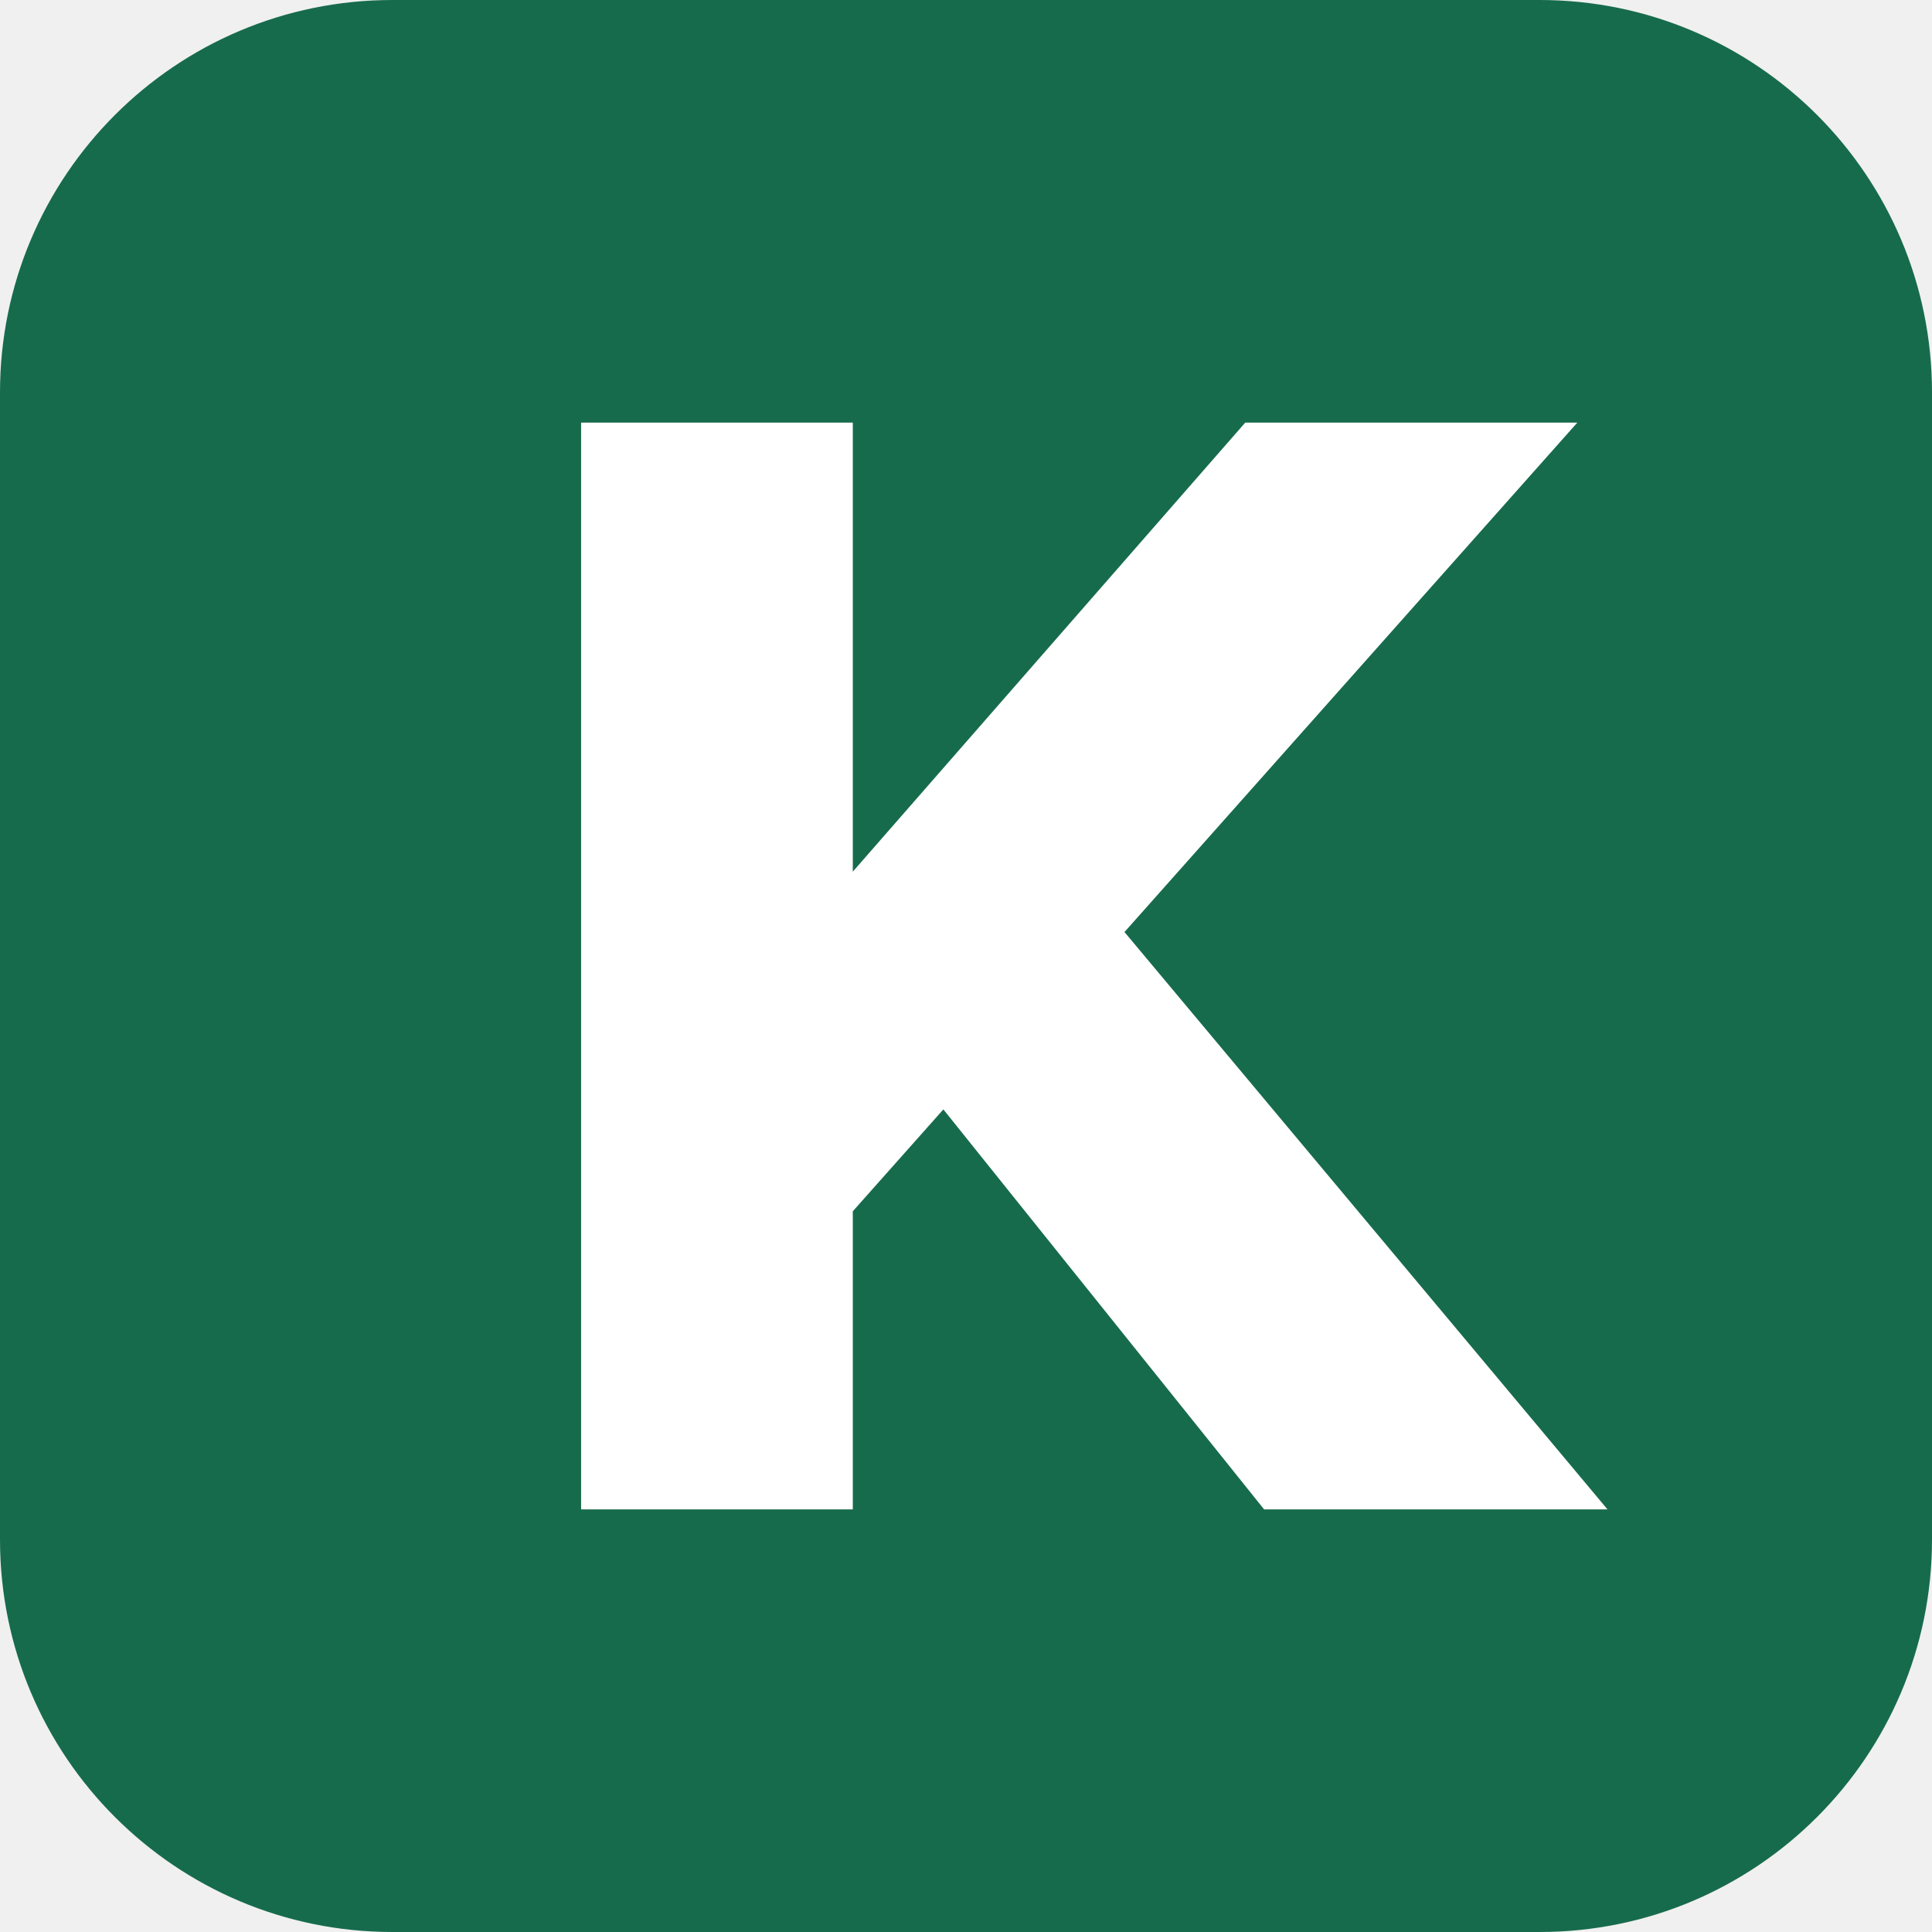
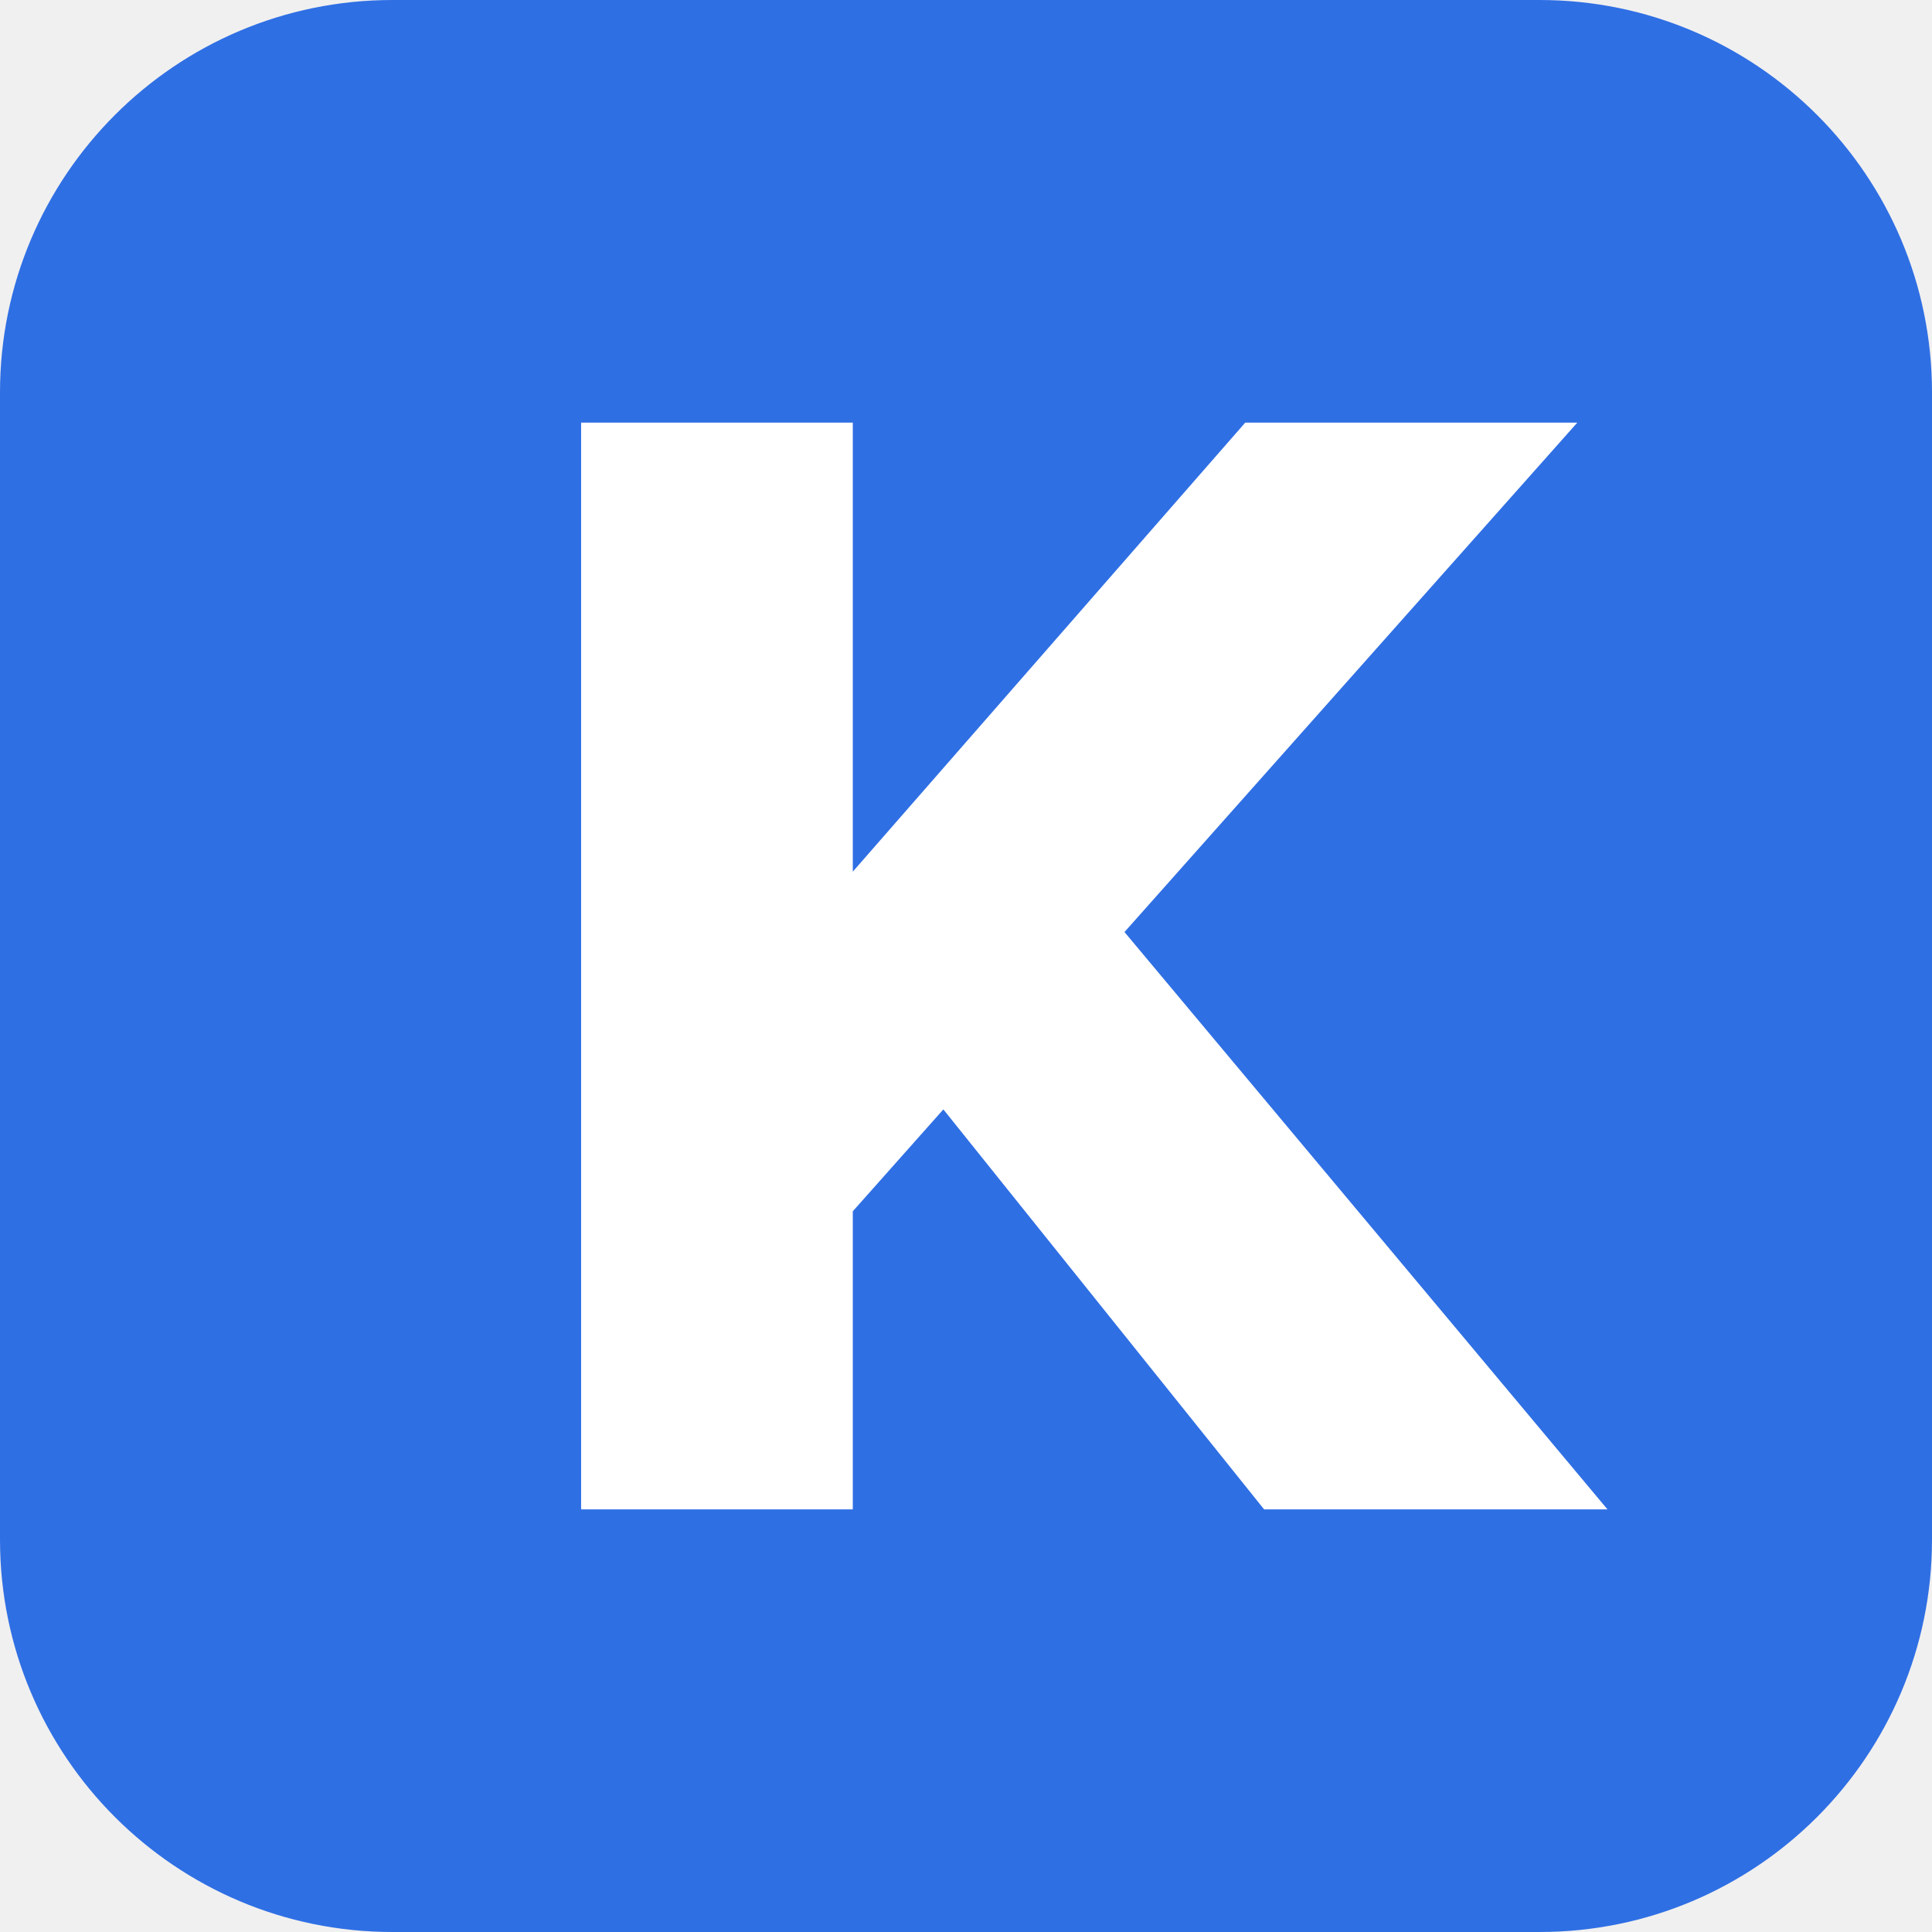
<svg xmlns="http://www.w3.org/2000/svg" viewBox="0 0 512 512">
-   <rect width="512" height="512" rx="104" fill="#176b4d" />
+   <rect width="512" height="512" rx="104" fill="#2F6FE4" />
  <path d="M154 112h72v119l104-119h88L298 247l128 153h-91L250 294l-24 27v79h-72V112Z" fill="#fff" />
</svg>
